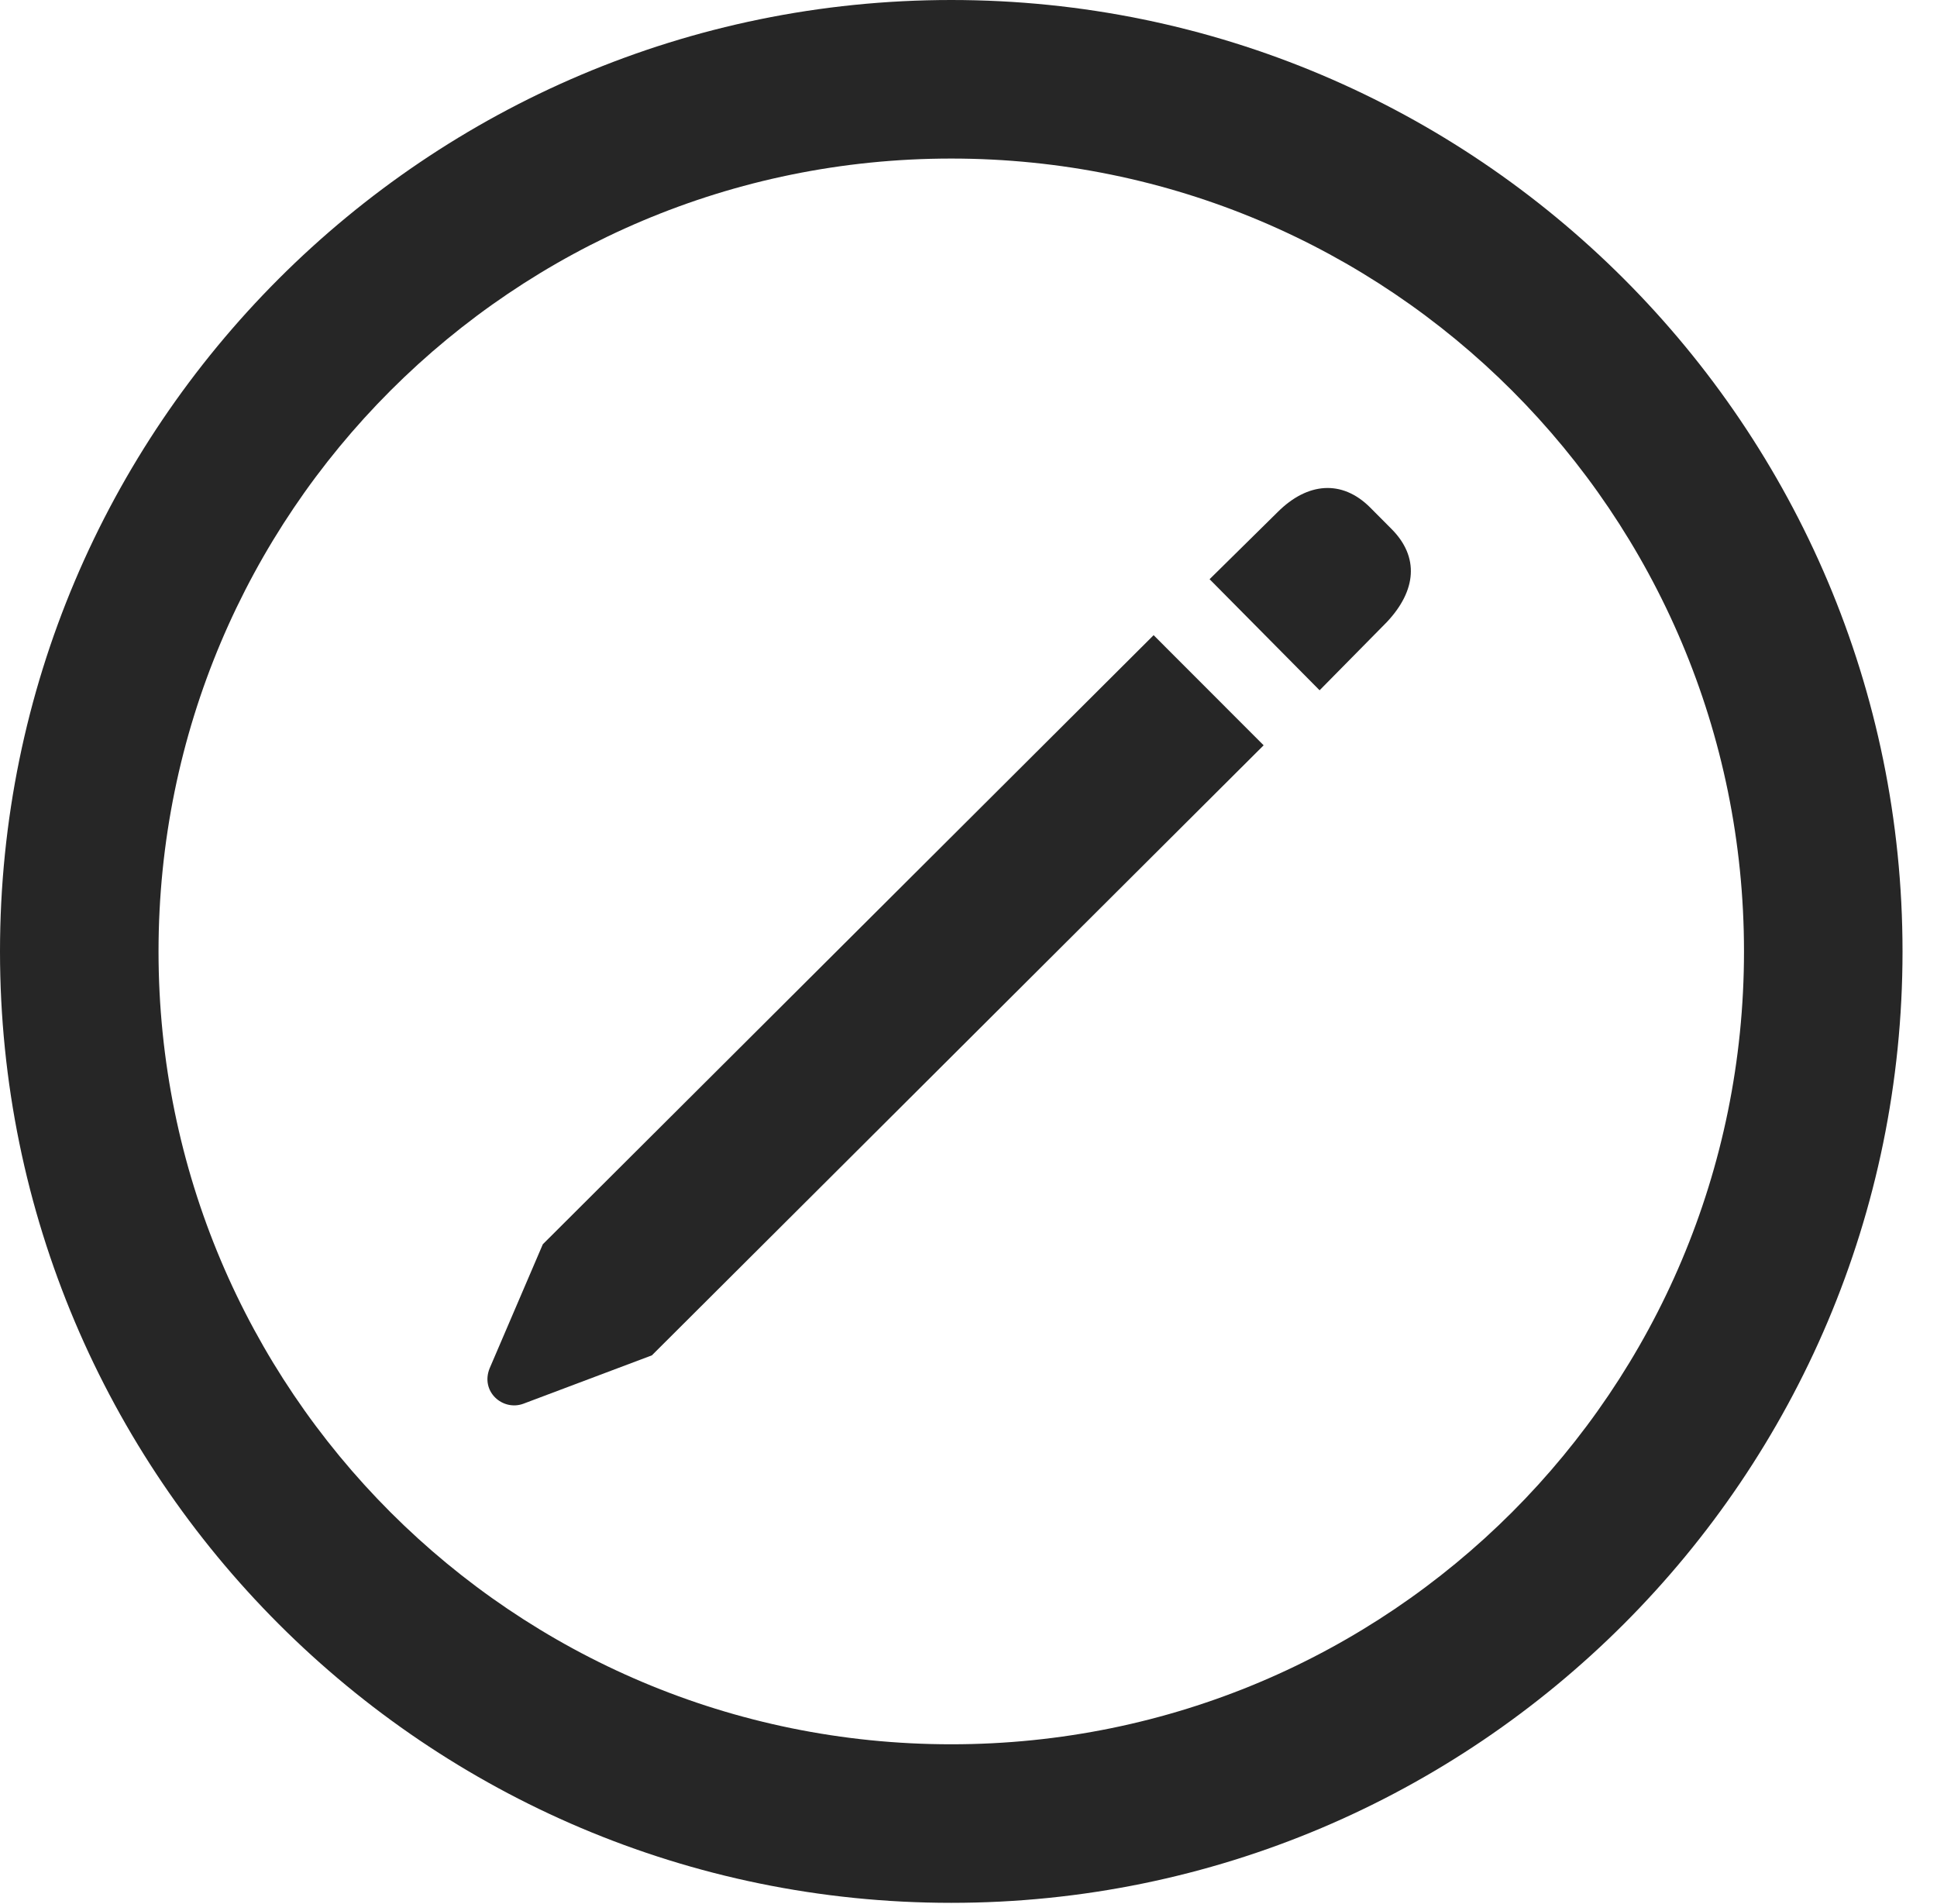
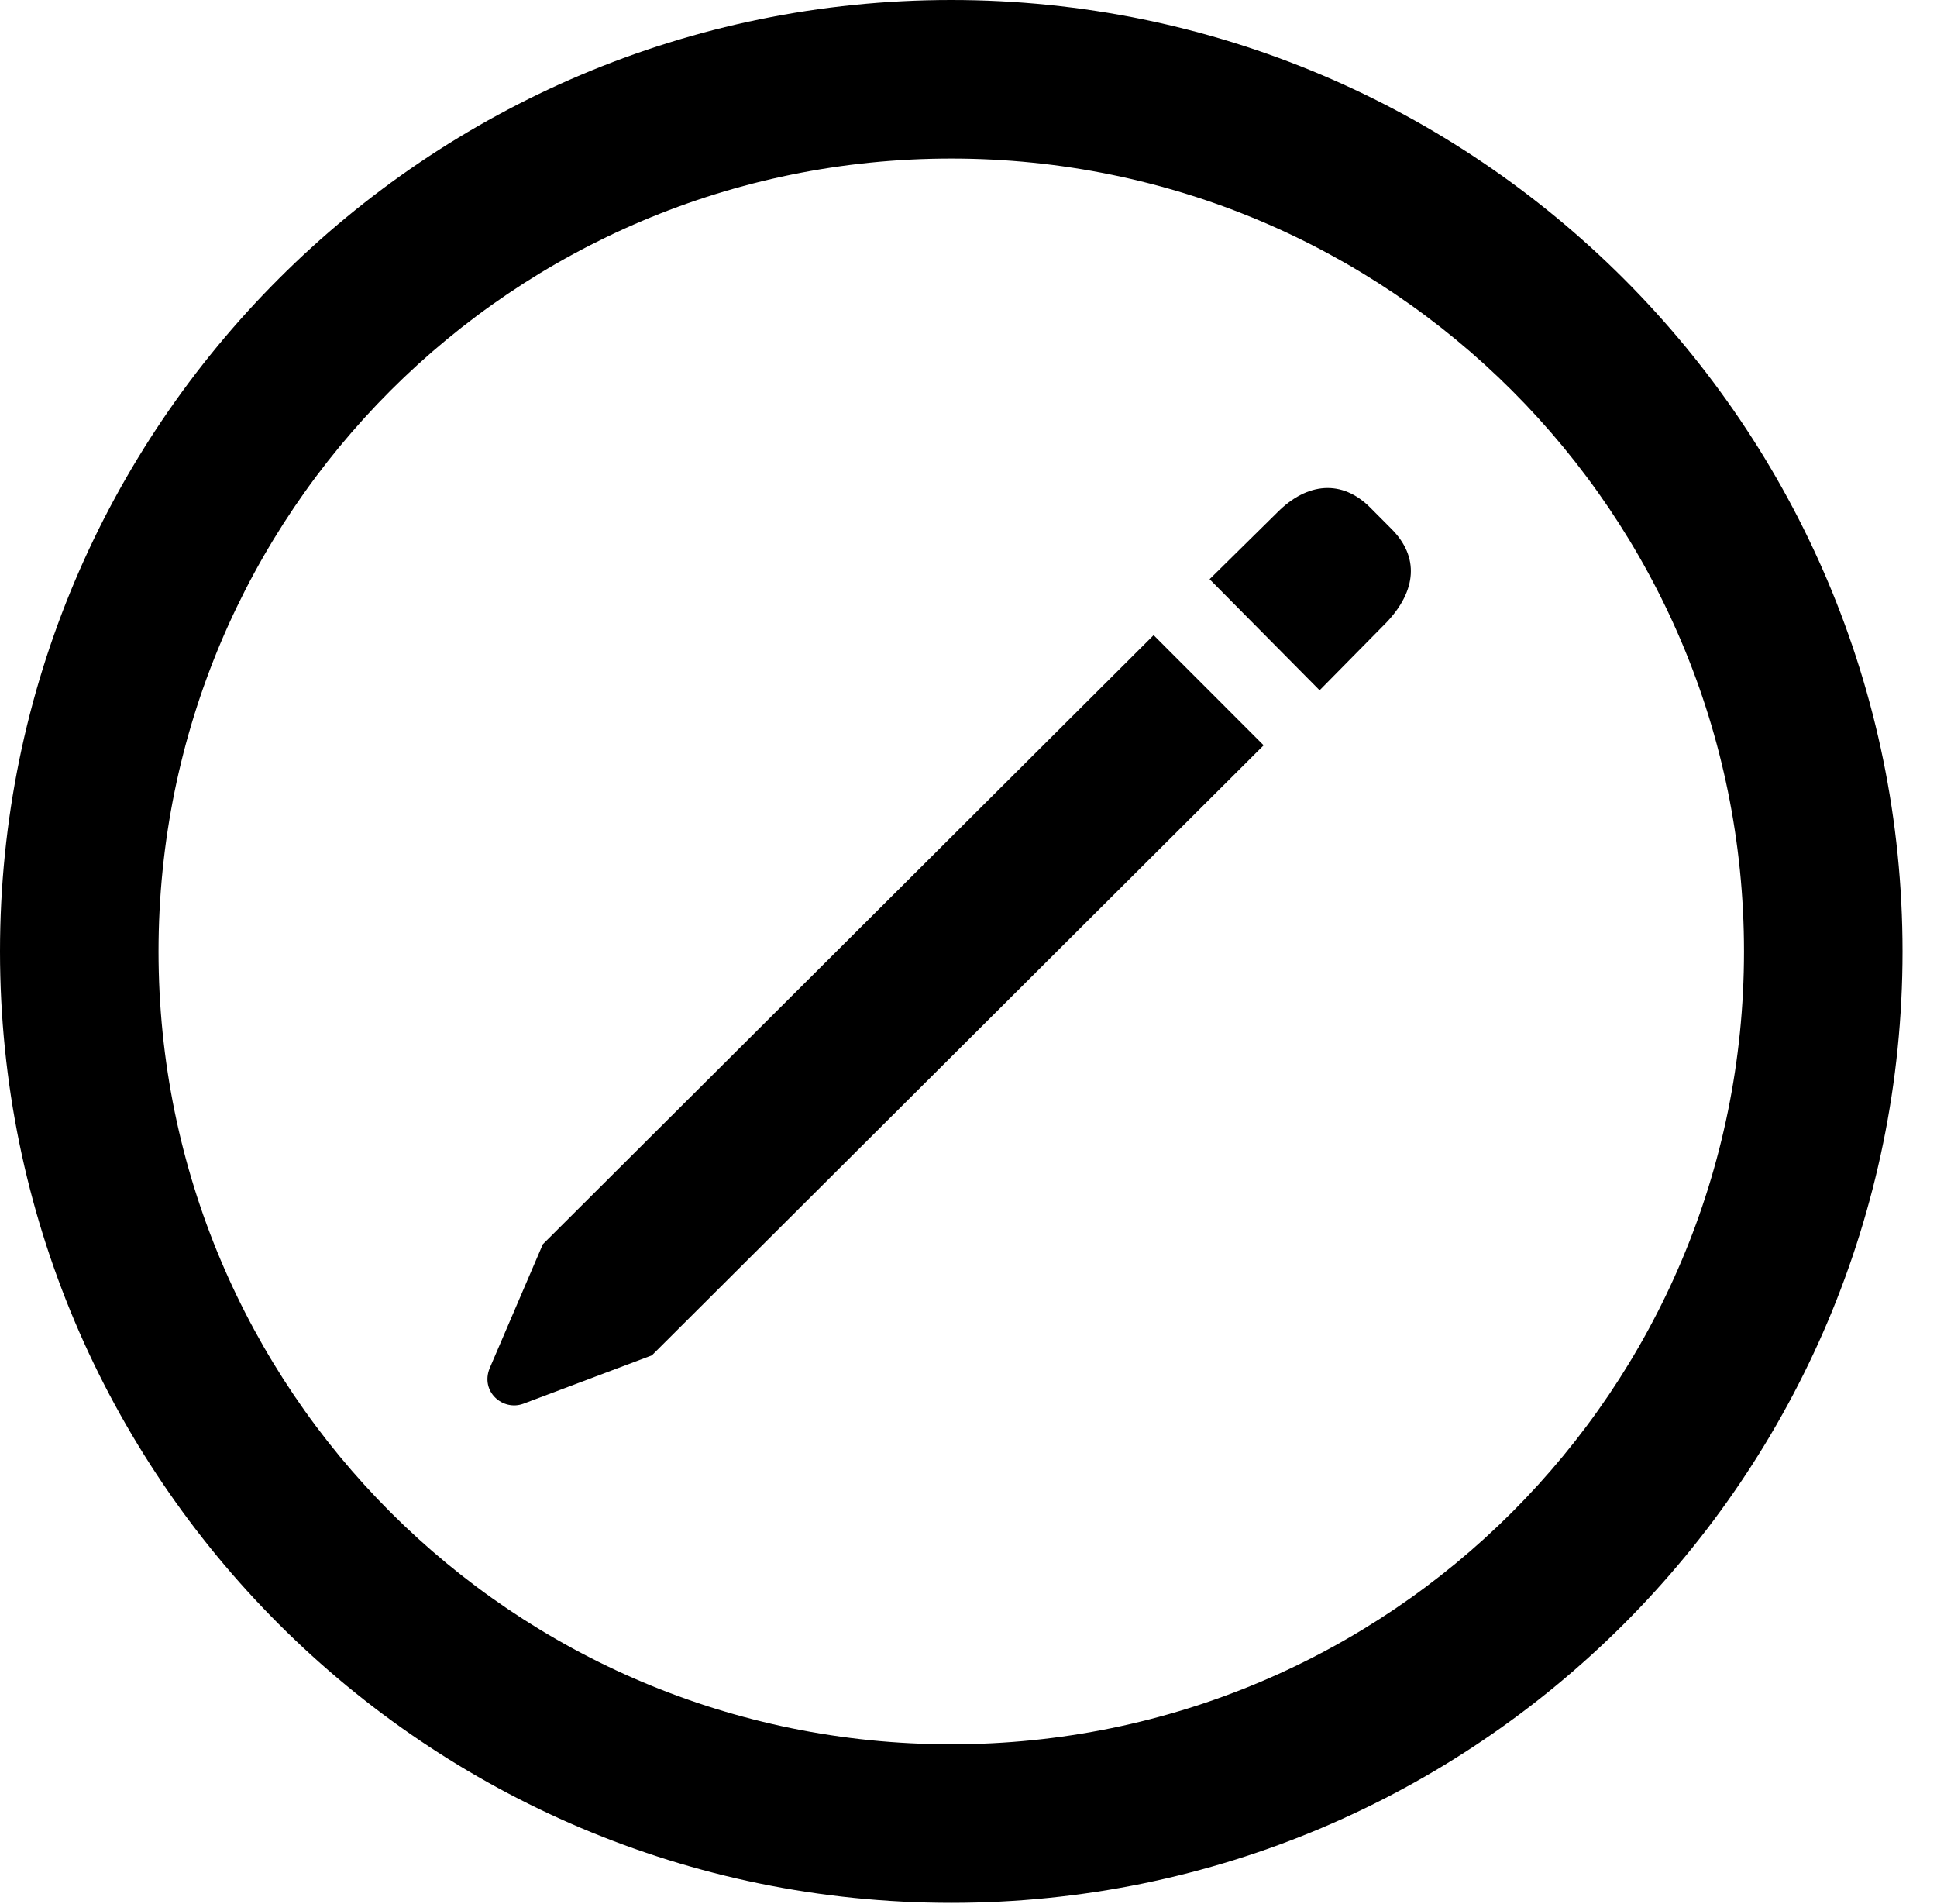
<svg xmlns="http://www.w3.org/2000/svg" version="1.1" viewBox="0 0 20.283 19.932">
  <g>
    <rect height="19.932" opacity="0" width="20.283" x="0" y="0" />
-     <path d="M9.961 19.922C15.459 19.922 19.922 15.459 19.922 9.961C19.922 4.463 15.459 0 9.961 0C4.463 0 0 4.463 0 9.961C0 15.459 4.463 19.922 9.961 19.922ZM9.961 18.262C5.371 18.262 1.66 14.551 1.66 9.961C1.66 5.371 5.371 1.66 9.961 1.66C14.551 1.66 18.262 5.371 18.262 9.961C18.262 14.551 14.551 18.262 9.961 18.262Z" fill="black" fill-opacity="0.85" />
-     <path d="M6.826 14.19L13.232 7.803L12.08 6.65L5.684 13.027L5.127 14.326C5.029 14.57 5.264 14.775 5.479 14.697ZM13.818 7.227L14.521 6.514C14.834 6.182 14.863 5.83 14.57 5.537L14.346 5.312C14.053 5.02 13.691 5.049 13.379 5.361L12.666 6.064Z" fill="black" fill-opacity="0.85" />
+     <path d="M9.961 19.922C15.459 19.922 19.922 15.459 19.922 9.961C19.922 4.463 15.459 0 9.961 0C4.463 0 0 4.463 0 9.961C0 15.459 4.463 19.922 9.961 19.922ZM9.961 18.262C5.371 18.262 1.66 14.551 1.66 9.961C1.66 5.371 5.371 1.66 9.961 1.66C14.551 1.66 18.262 5.371 18.262 9.961C18.262 14.551 14.551 18.262 9.961 18.262Z" fill="currentColor" />
+     <path d="M6.826 14.19L13.232 7.803L12.08 6.65L5.684 13.027L5.127 14.326C5.029 14.57 5.264 14.775 5.479 14.697ZM13.818 7.227L14.521 6.514C14.834 6.182 14.863 5.83 14.57 5.537L14.346 5.312C14.053 5.02 13.691 5.049 13.379 5.361L12.666 6.064Z" fill="currentColor" />
  </g>
</svg>
